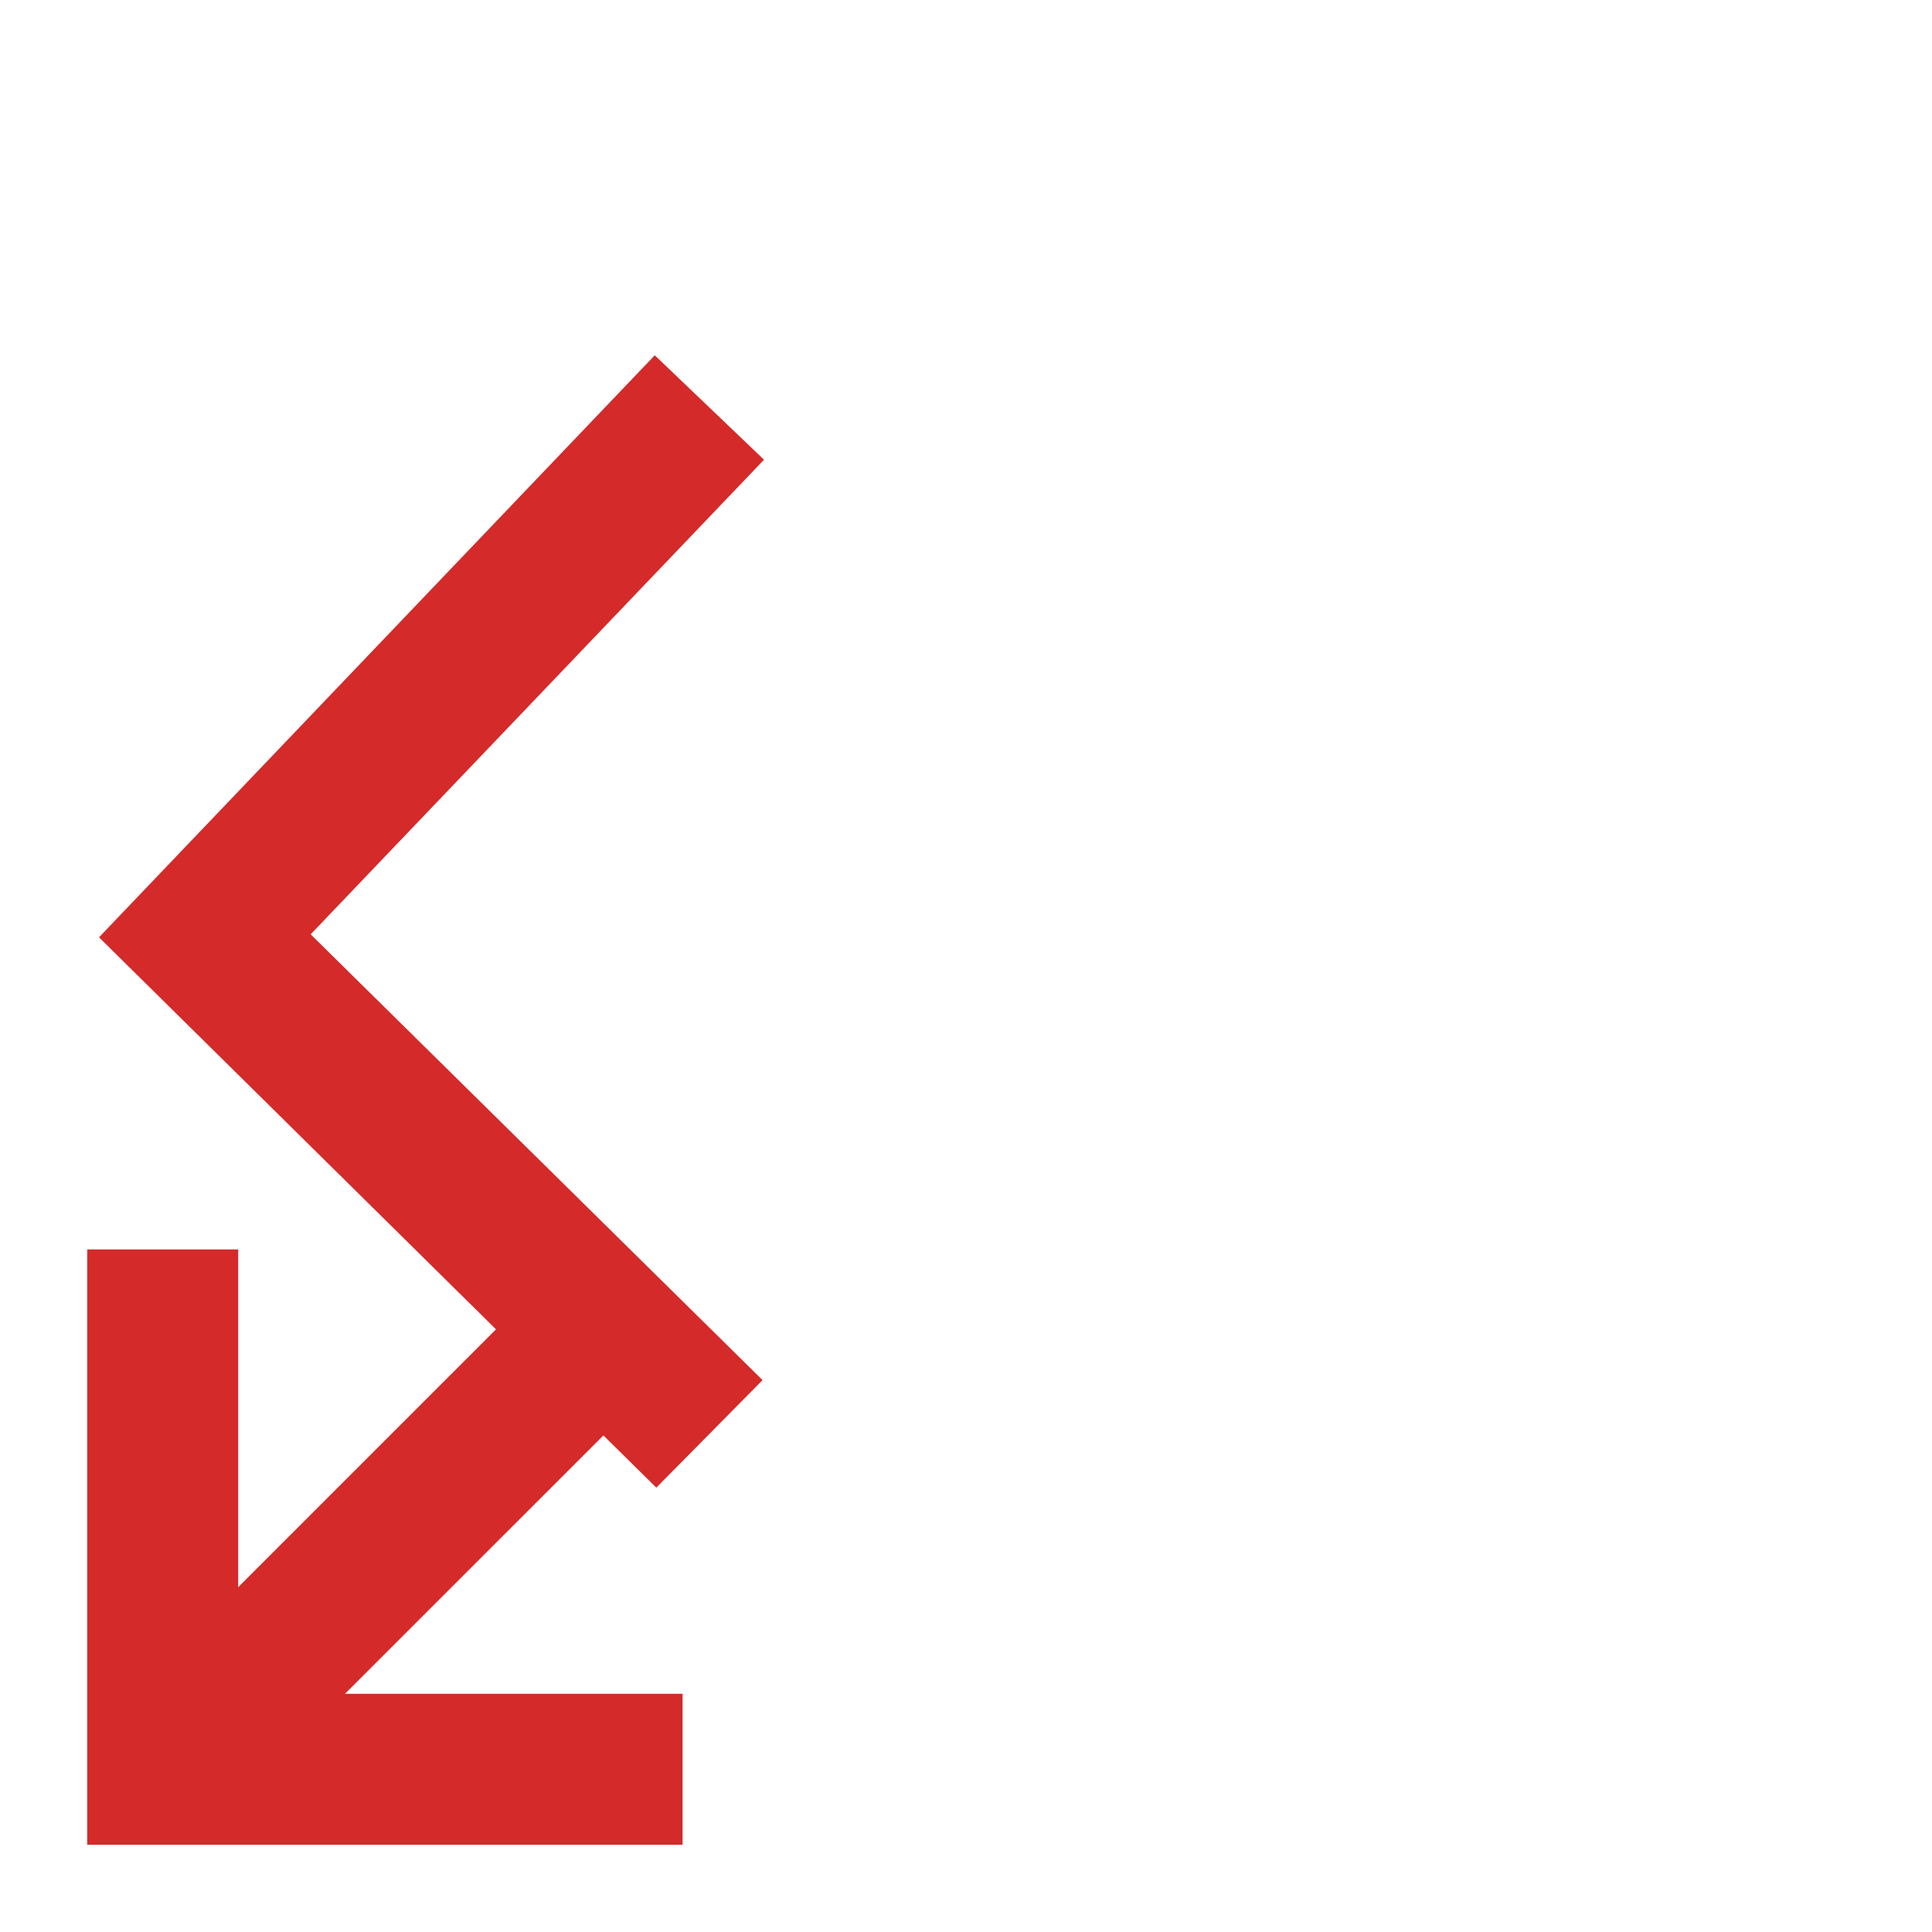
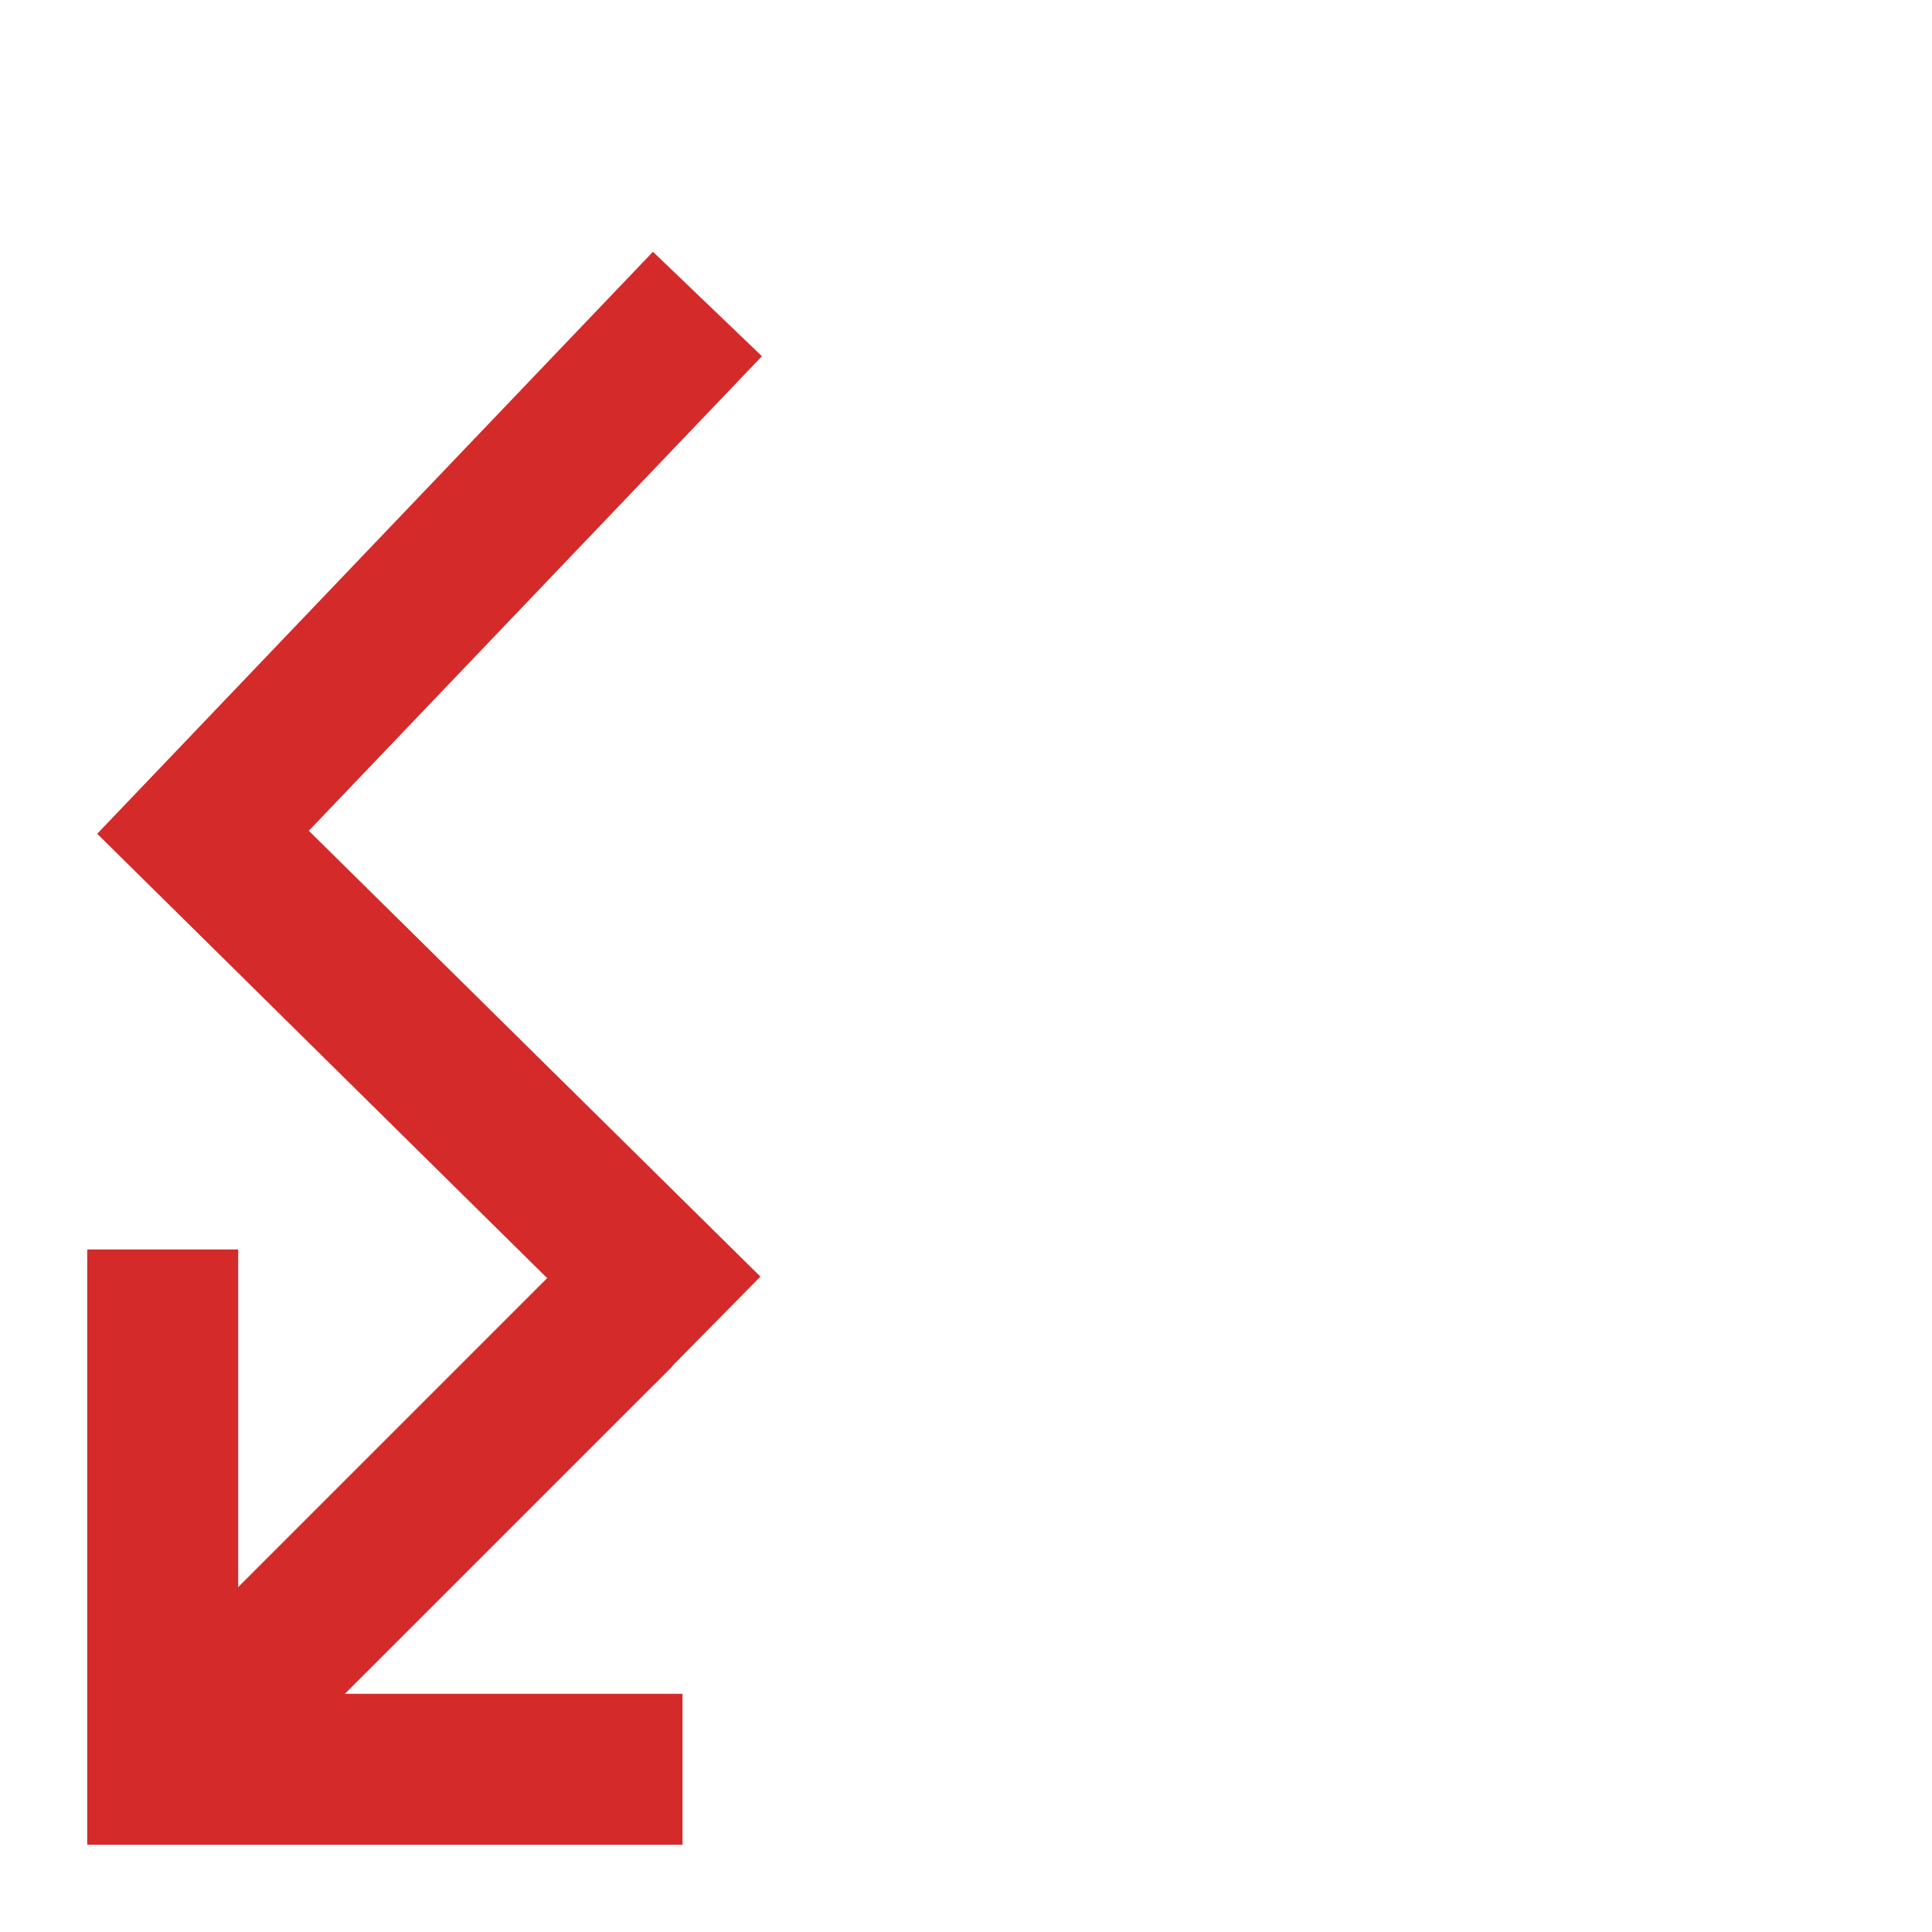
- <svg xmlns="http://www.w3.org/2000/svg" width="20" height="20" viewBox="0 0 20 20" fill="none">
-   <path d="M7.066 19.097H0.903V12.934H2.466V17.534H7.066V19.097Z" fill="#D42A2A" />
-   <path d="M5.855 13.041L1.431 17.465L2.536 18.569L6.96 14.146L5.855 13.041Z" fill="#D42A2A" />
-   <path d="M6.794 15.4L1.025 9.703L6.778 3.678L7.909 4.759L3.216 9.672L7.894 14.287L6.794 15.4Z" fill="#D42A2A" />
+ <svg xmlns="http://www.w3.org/2000/svg" width="32" height="32" viewBox="0 0 32 32" fill="none">
+   <path d="M1.445 30.555H11.305V28.055H3.945V20.695H1.445V30.555Z" fill="#D42A2A" />
+   <path d="M9.365 20.867L11.133 22.635L4.054 29.713L2.287 27.945L9.365 20.867Z" fill="#D42A2A" />
+   <path d="M10.84 22.925L12.595 21.145L5.115 13.76L12.62 5.9L10.815 4.17L1.61 13.81L10.84 22.925Z" fill="#D42A2A" />
</svg>
